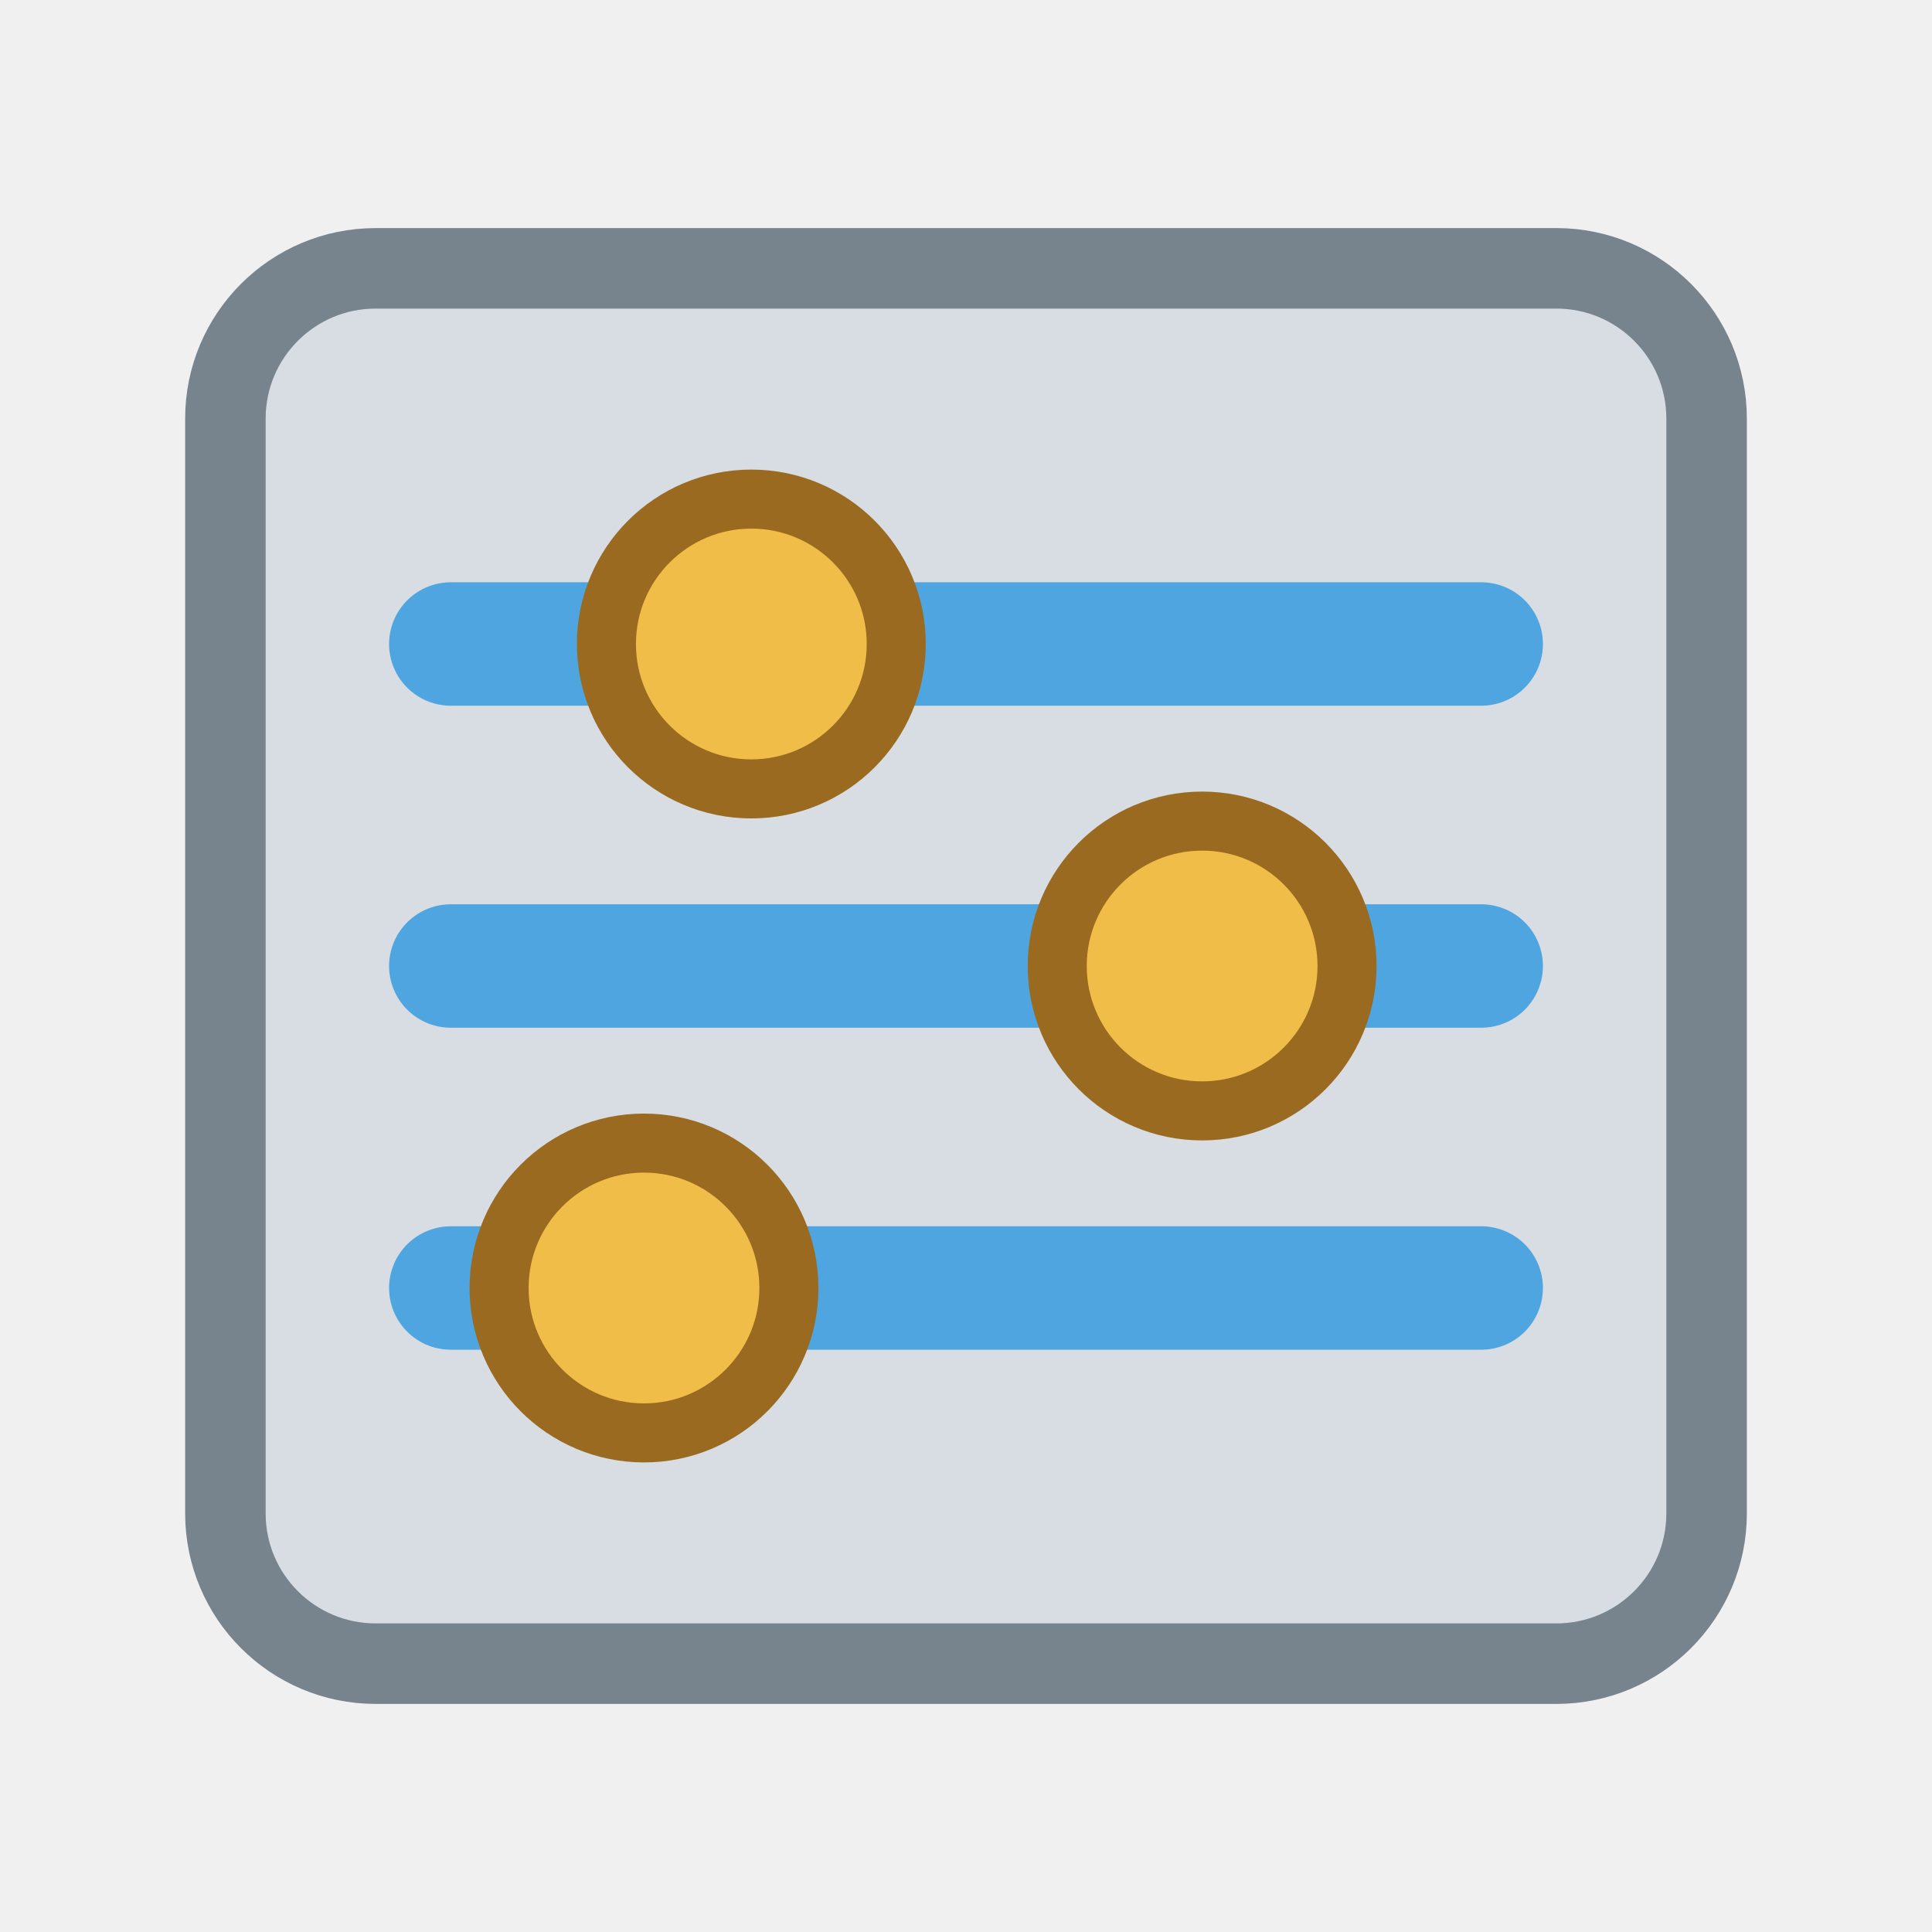
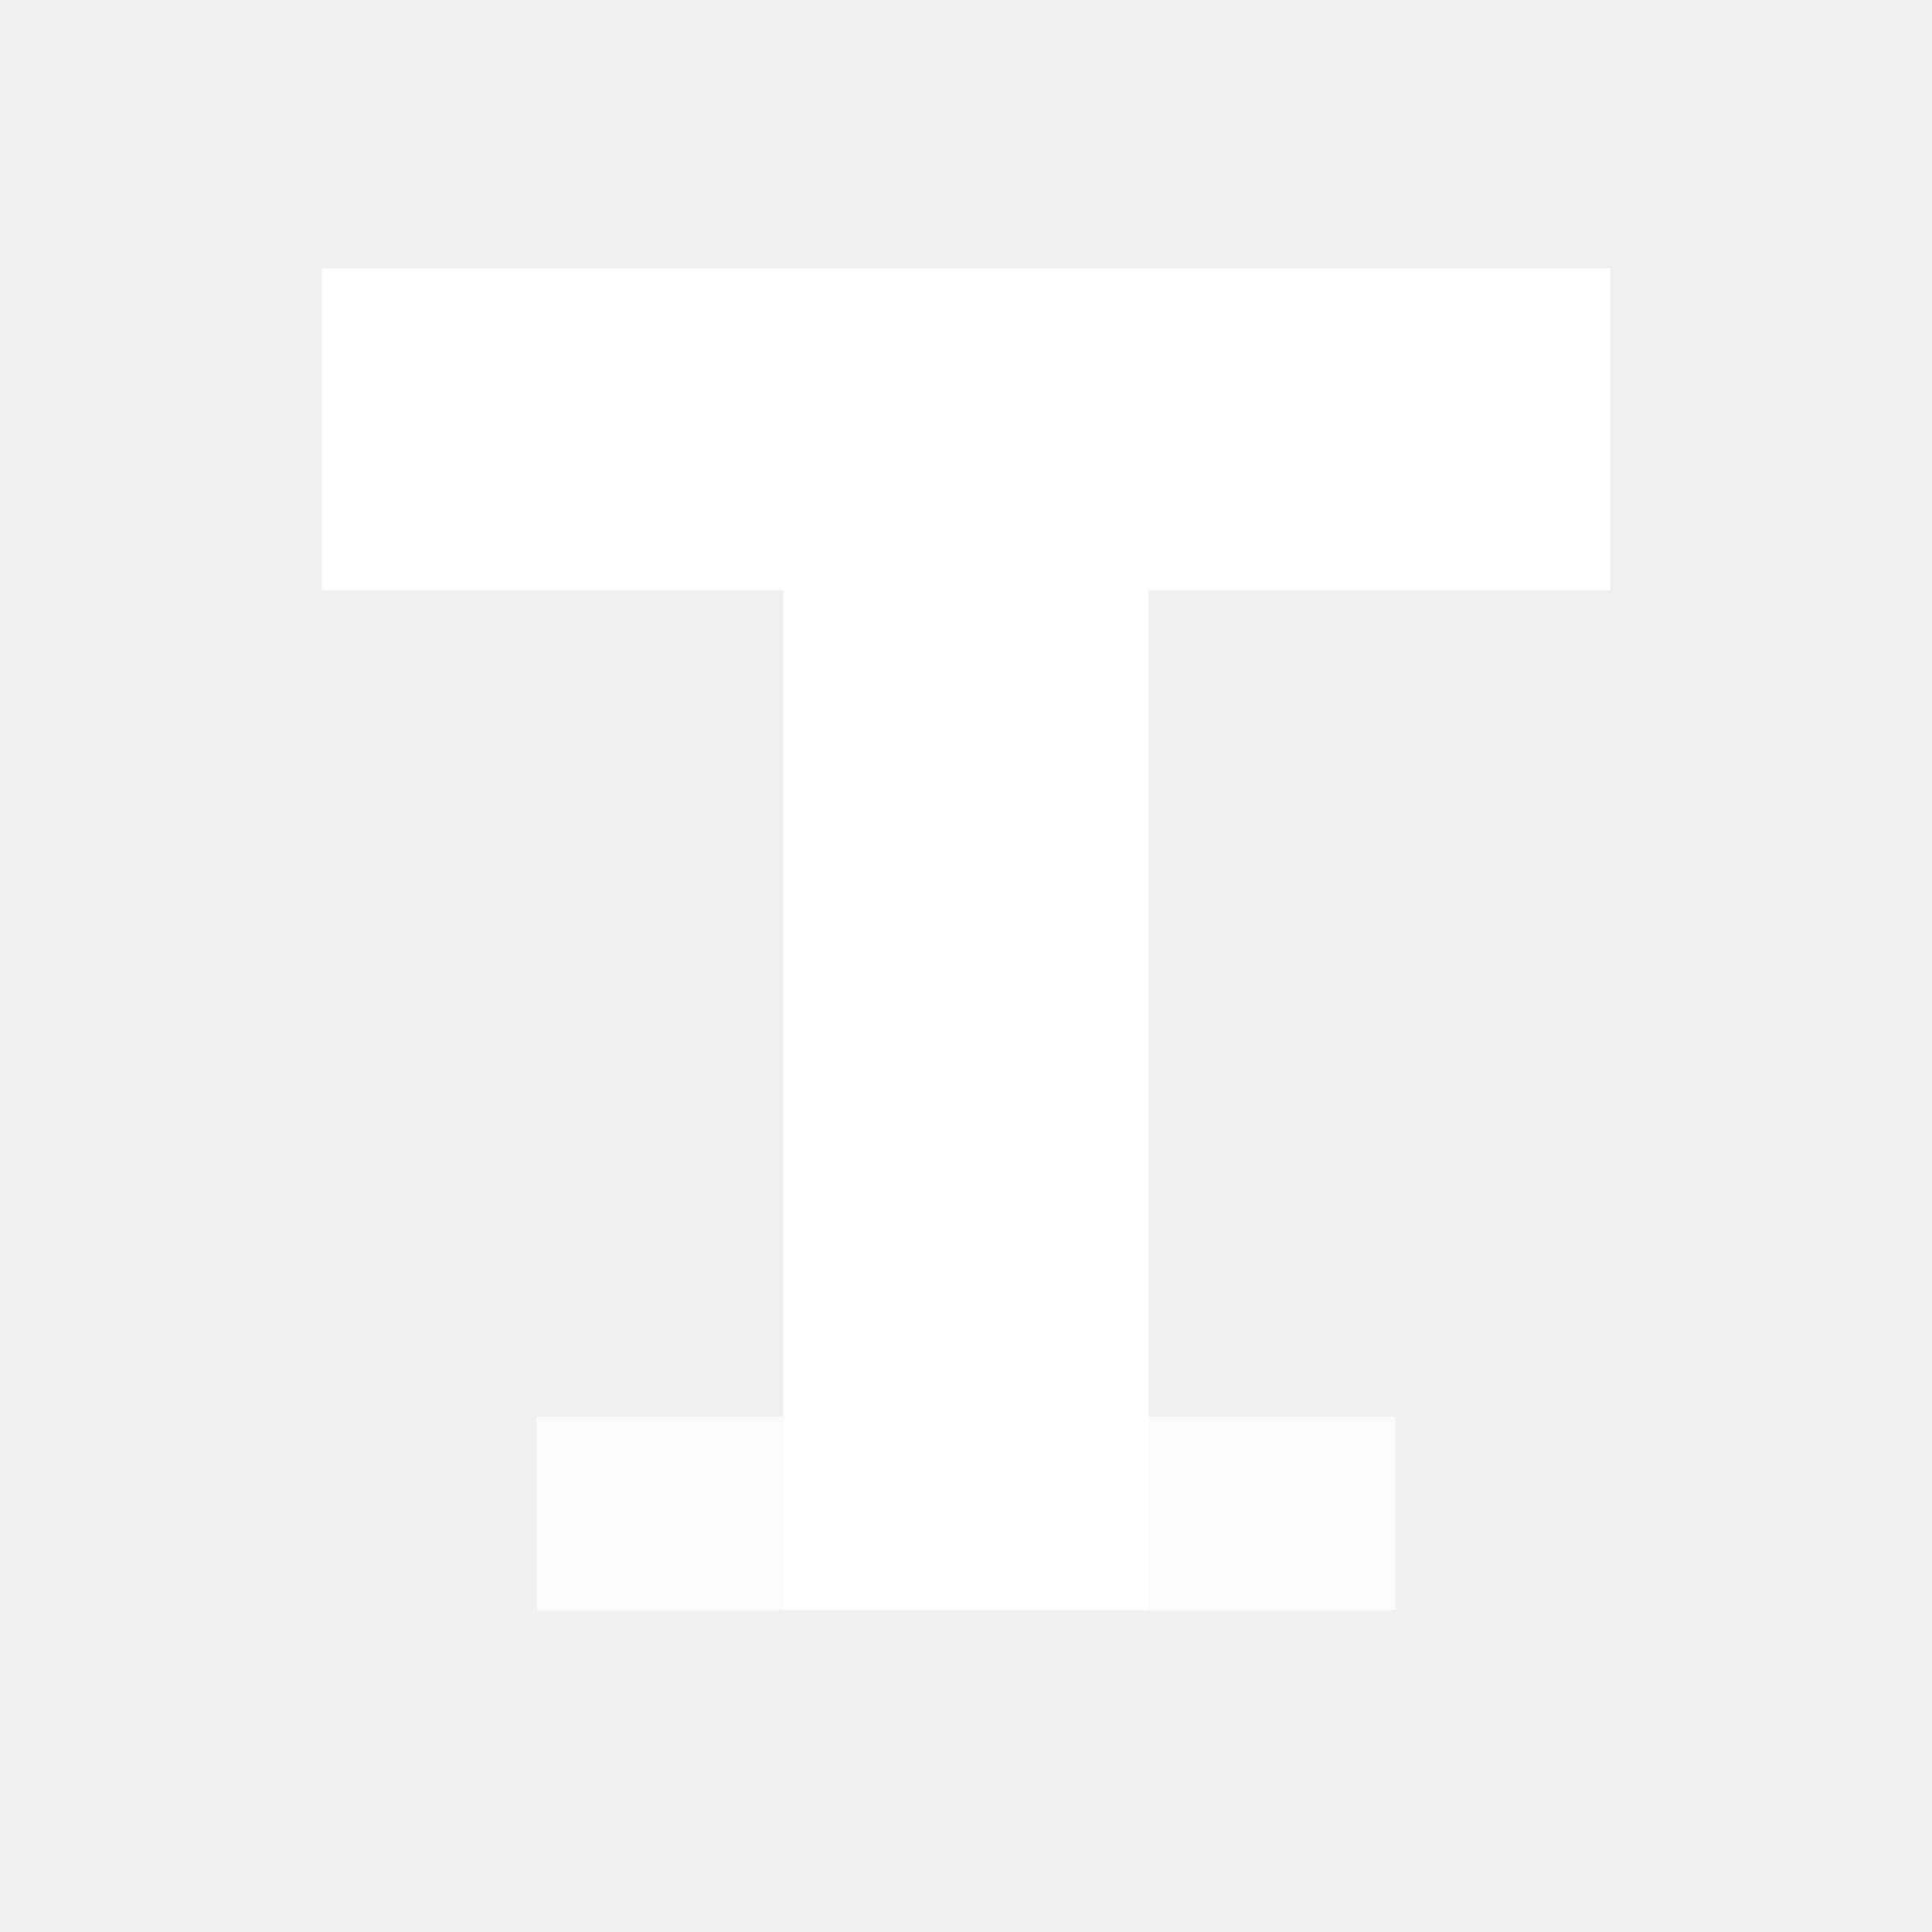
<svg xmlns="http://www.w3.org/2000/svg" width="18" height="18" viewBox="0 0 18 18">
-   <rect x="2.1" y="2.5" width="13.8" height="13" rx="1.4" fill="#d7dde2" stroke="#77838d" stroke-width=".75" />
-   <path d="M4.2 6h9.6M4.2 9h9.6M4.2 12h9.6" stroke="#4ea5df" stroke-width="1.15" stroke-linecap="round" />
-   <circle cx="7" cy="6" r="1.35" fill="#f0bd49" stroke="#9a6a20" stroke-width=".55" />
-   <circle cx="11.2" cy="9" r="1.35" fill="#f0bd49" stroke="#9a6a20" stroke-width=".55" />
-   <circle cx="6" cy="12" r="1.35" fill="#f0bd49" stroke="#9a6a20" stroke-width=".55" />
+   <path fill="#fff" d="M3 2.5h12v3H10.7V15H7.3V5.5H3z" />
+   <path fill="#fff" opacity=".72" d="M5 13.2h8V15H5z" />
</svg>
